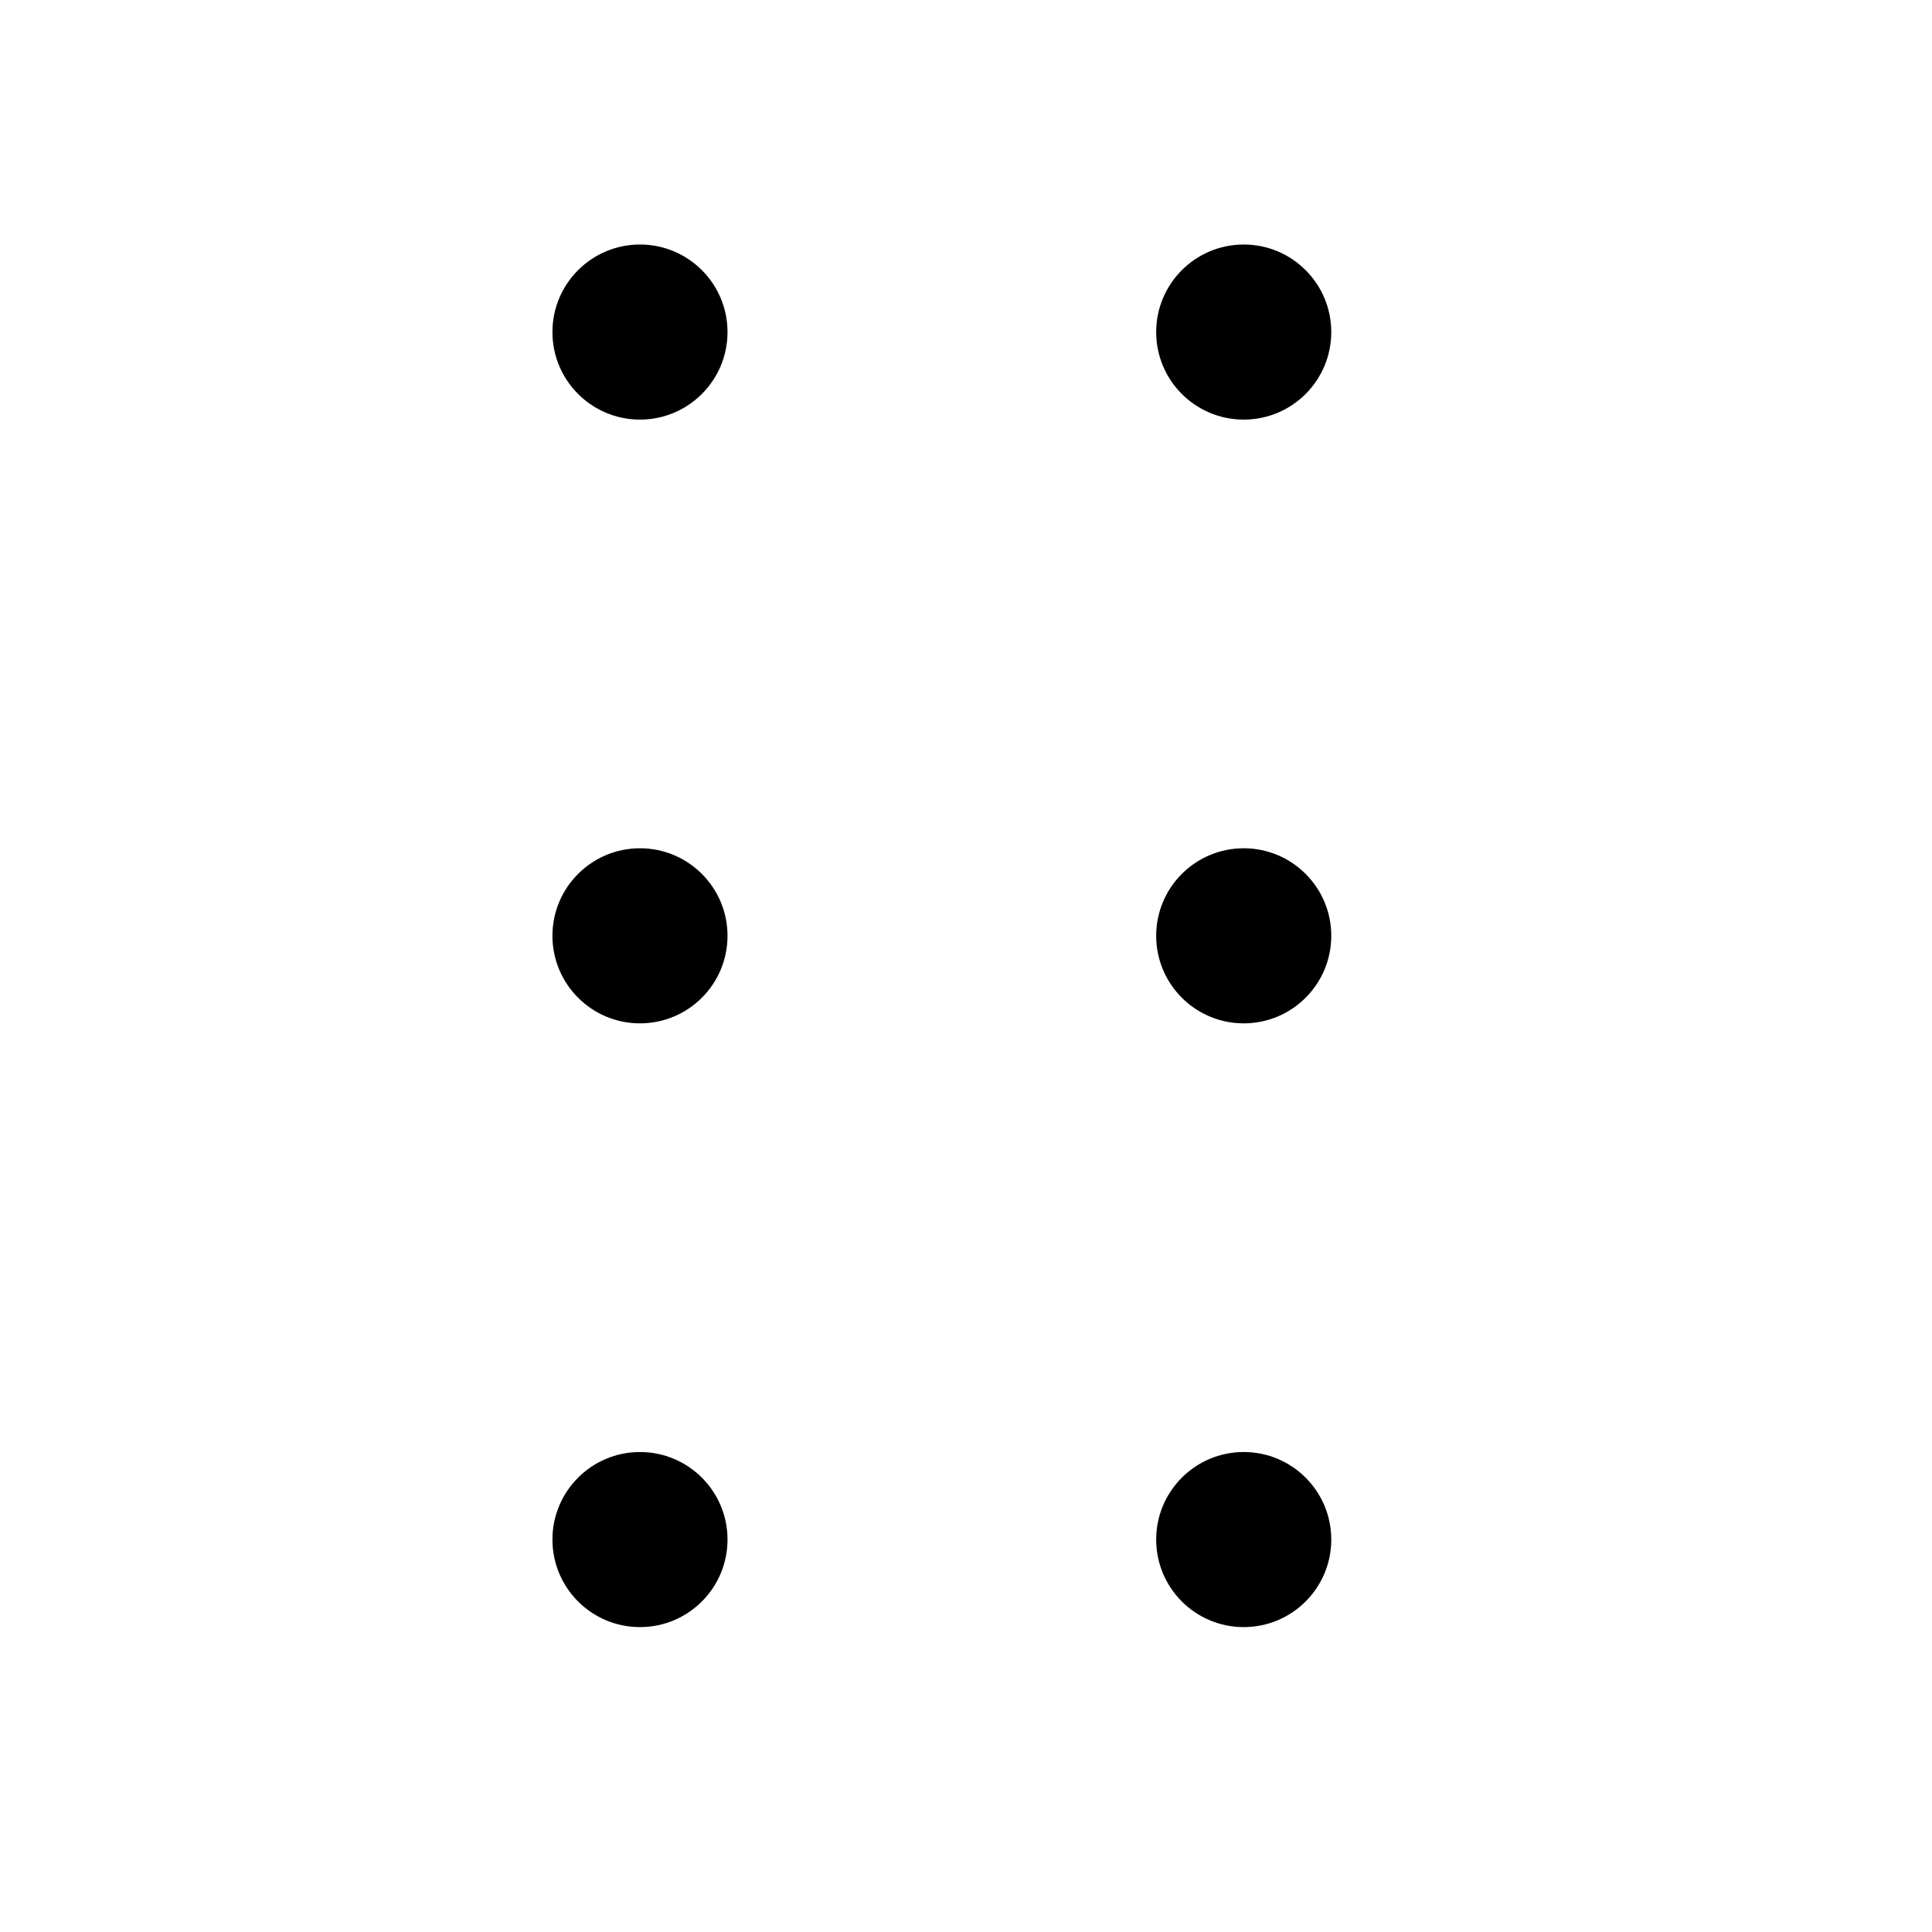
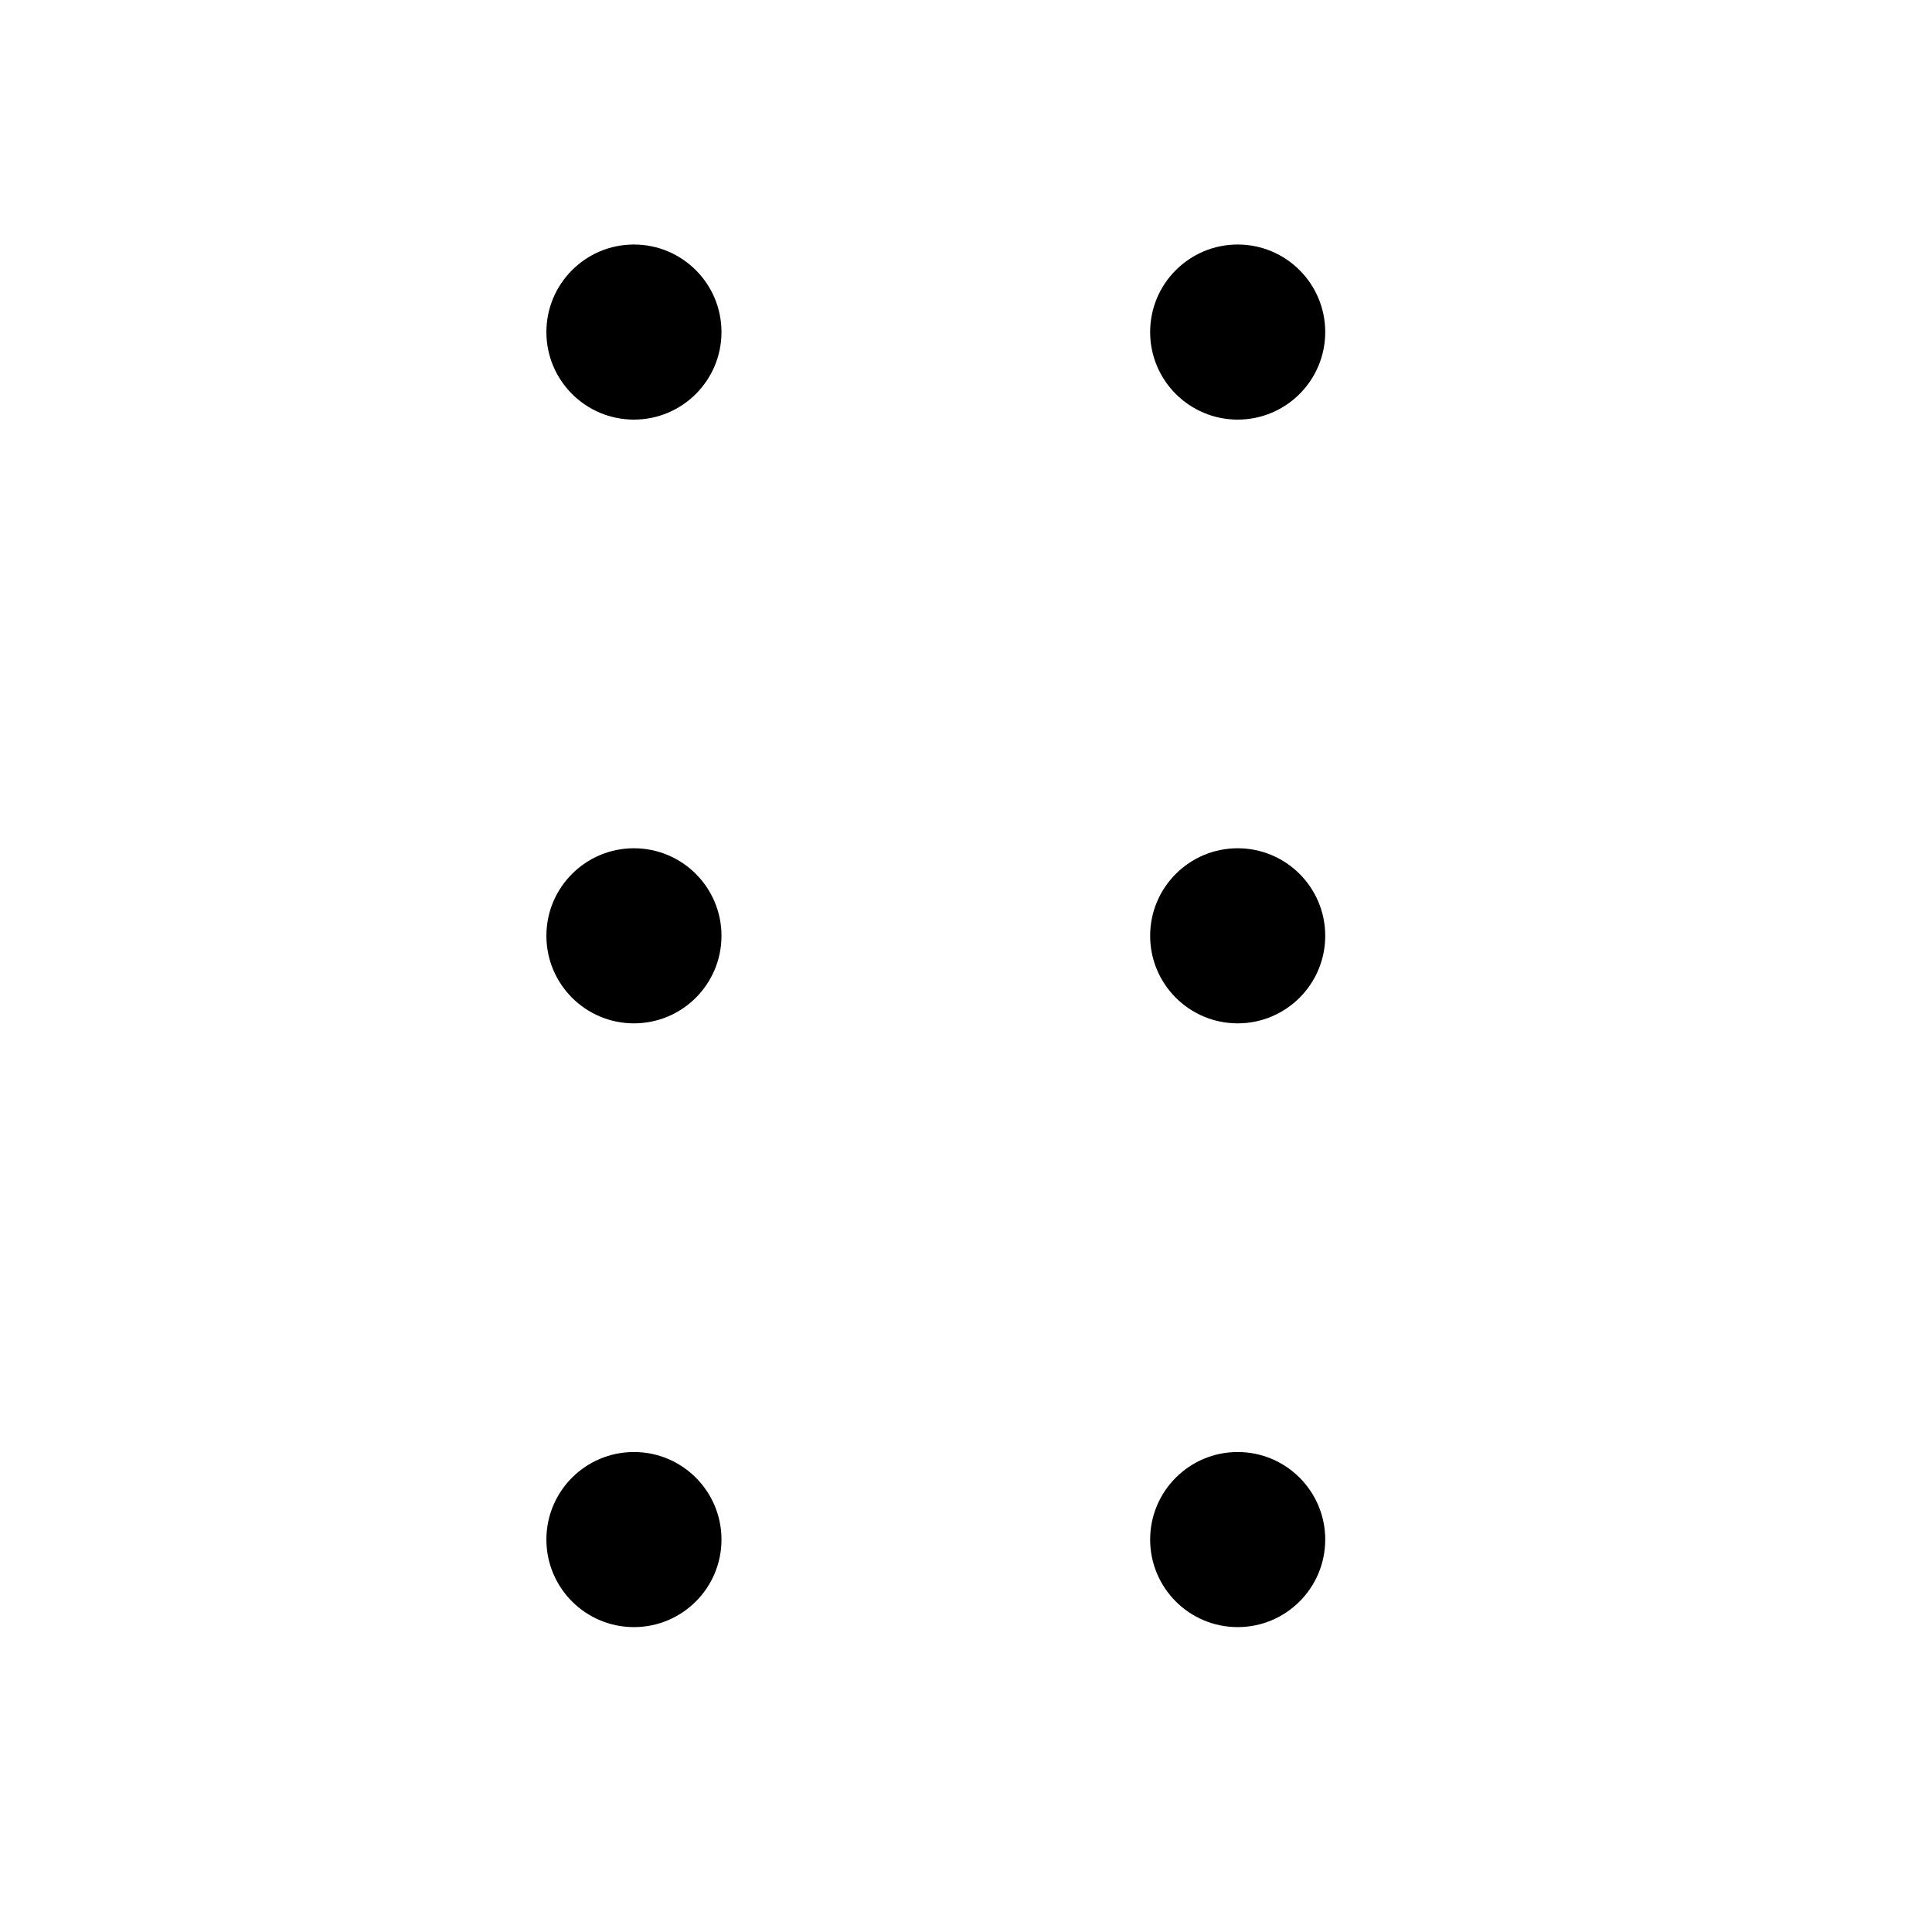
<svg xmlns="http://www.w3.org/2000/svg" viewBox="0 0 32 32">
-   <path d="M22.05 15.5a1.45 1.45 0 11-1.45-1.45 1.45 1.45 0 011.45 1.45zM10.6 14.05a1.45 1.45 0 101.45 1.45 1.45 1.45 0 00-1.45-1.45zm1.45 11.45a1.45 1.45 0 10-1.45 1.45 1.45 1.45 0 001.45-1.45zm8.55-1.45a1.45 1.45 0 101.45 1.45 1.45 1.45 0 00-1.45-1.45zm-10-20a1.45 1.45 0 101.45 1.45 1.45 1.45 0 00-1.45-1.45zm10 0a1.45 1.45 0 101.45 1.45 1.45 1.45 0 00-1.45-1.45z" id="icons" />
+   <path d="M21.95 15.5a1.45 1.45 0 11-1.45-1.45 1.45 1.45 0 011.45 1.45zM10.5 14.05a1.45 1.45 0 101.45 1.45 1.45 1.45 0 00-1.45-1.45zm1.45 11.45a1.45 1.45 0 10-1.45 1.45 1.45 1.45 0 001.45-1.45zm8.55-1.45a1.45 1.45 0 101.45 1.45 1.45 1.45 0 00-1.45-1.45zm-10-20a1.45 1.45 0 101.45 1.45 1.45 1.45 0 00-1.45-1.45zm10 0a1.45 1.45 0 101.45 1.45 1.45 1.45 0 00-1.45-1.45z" id="icons" />
</svg>
